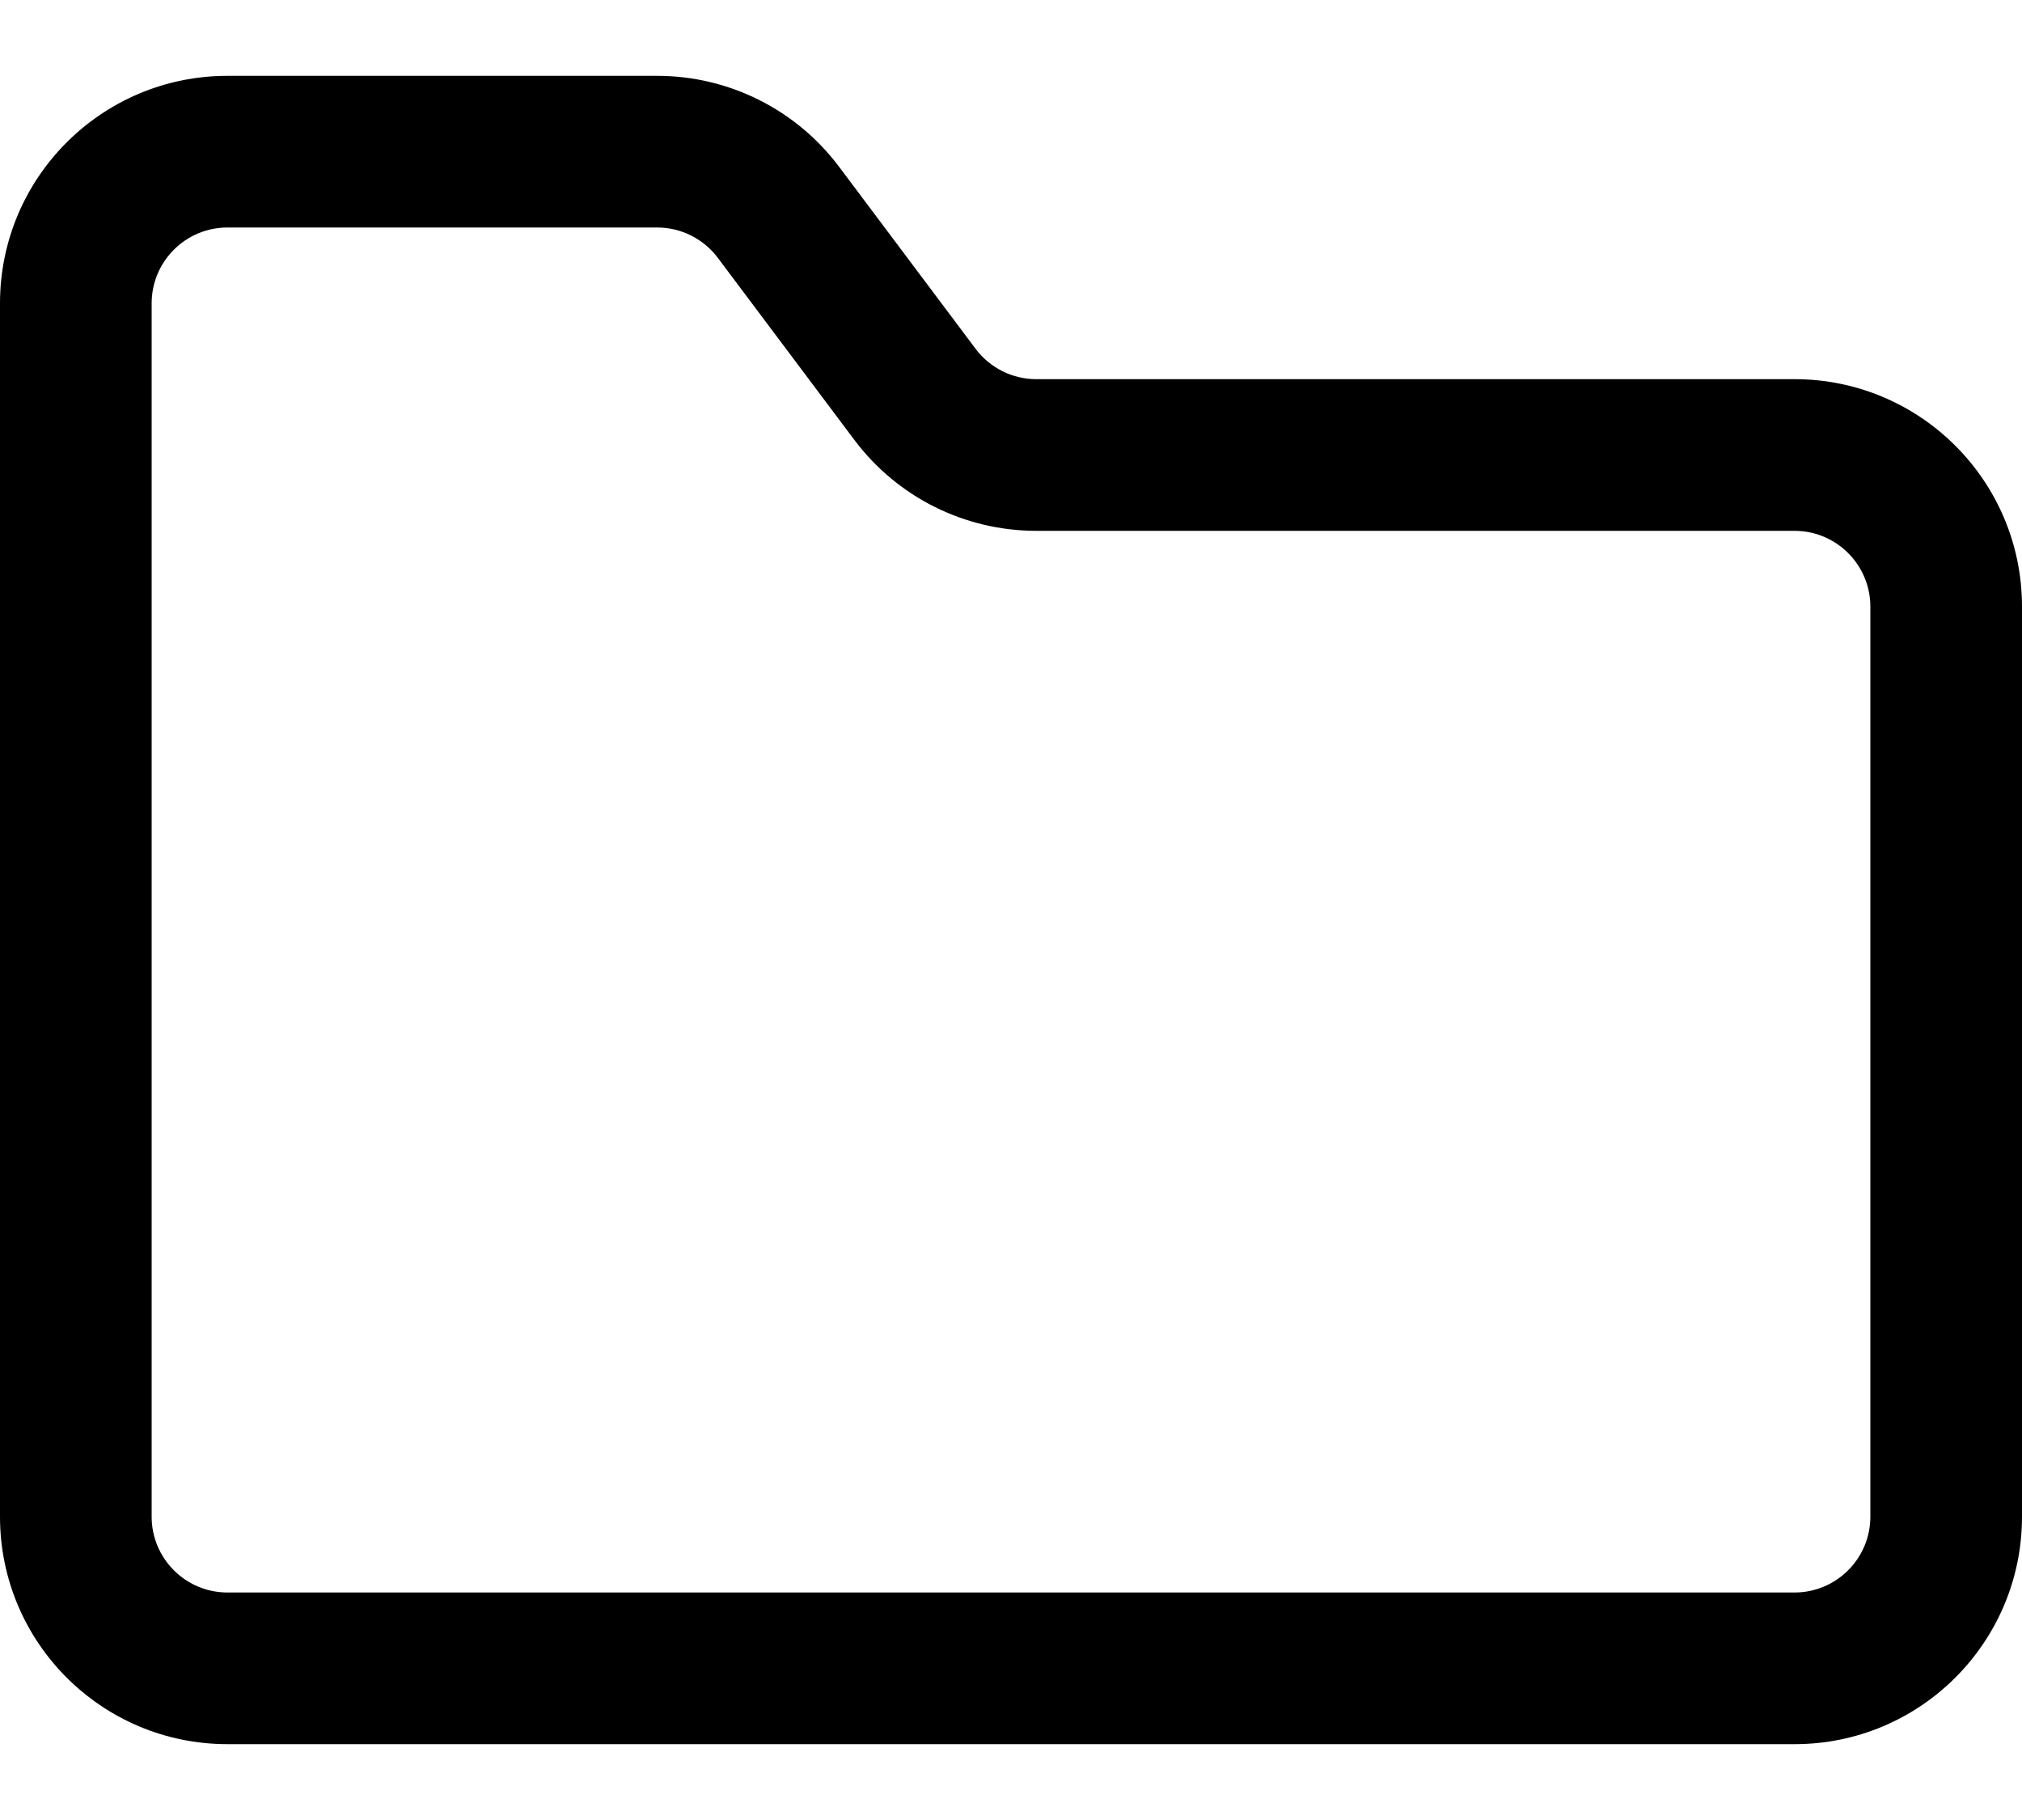
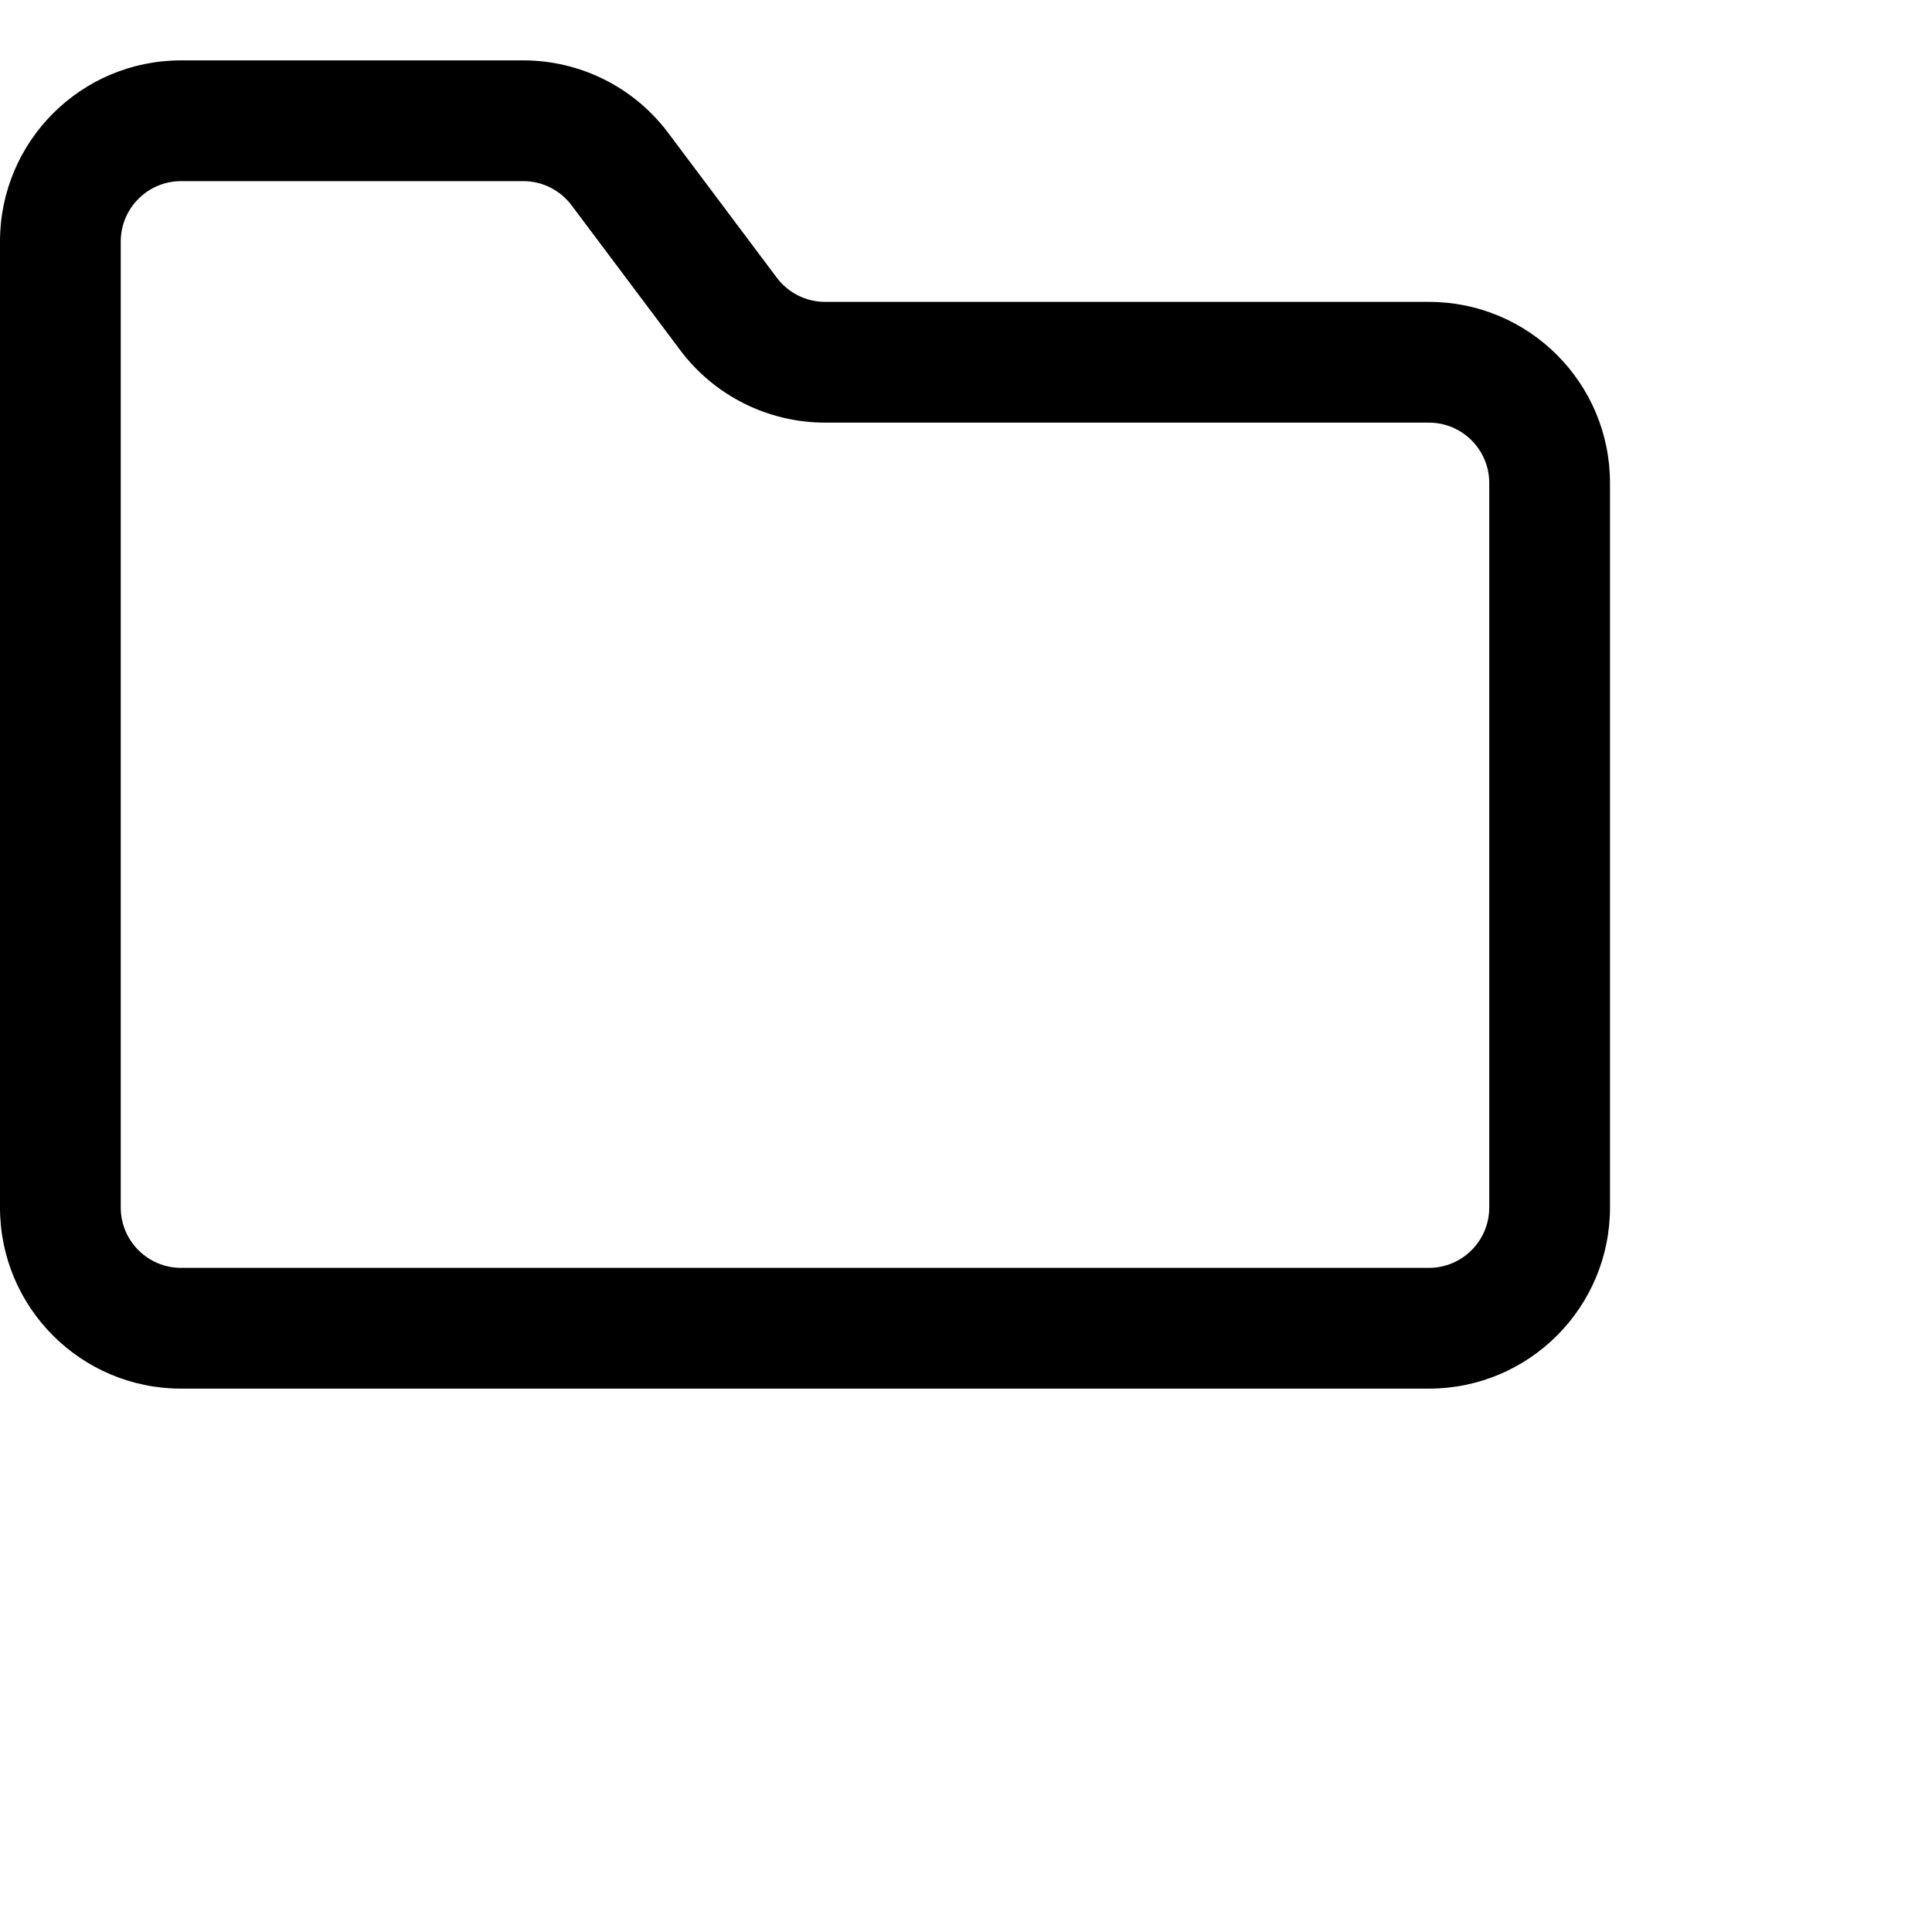
- <svg xmlns="http://www.w3.org/2000/svg" width="20" height="18" viewBox="0 0 20 18" fill="none">
+ <svg xmlns="http://www.w3.org/2000/svg" width="24" height="24" viewBox="0 0 24 24" fill="none">
  <path d="M9.05 3.9L8.45 4.35L9.05 3.9ZM2.25 2.25H6.5V0.75H2.25V2.25ZM1.5 15V3H0V15H1.5ZM17.75 15.75H2.25V17.25H17.75V15.75ZM18.5 6V15H20V6H18.5ZM17.75 3.75H10.25V5.25H17.75V3.75ZM9.65 3.45L8.3 1.65L7.1 2.55L8.45 4.35L9.65 3.45ZM10.25 3.75C10.014 3.75 9.792 3.639 9.65 3.45L8.45 4.35C8.875 4.917 9.542 5.25 10.25 5.25V3.75ZM20 6C20 4.757 18.993 3.75 17.75 3.75V5.25C18.164 5.25 18.5 5.586 18.5 6H20ZM17.75 17.25C18.993 17.25 20 16.243 20 15H18.5C18.5 15.414 18.164 15.75 17.75 15.75V17.25ZM0 15C0 16.243 1.007 17.25 2.25 17.25V15.75C1.836 15.75 1.5 15.414 1.5 15H0ZM6.5 2.25C6.736 2.25 6.958 2.361 7.1 2.55L8.3 1.65C7.875 1.083 7.208 0.75 6.5 0.75V2.25ZM2.25 0.75C1.007 0.75 0 1.757 0 3H1.5C1.5 2.586 1.836 2.25 2.25 2.25V0.75Z" fill="currentColor" />
</svg>
